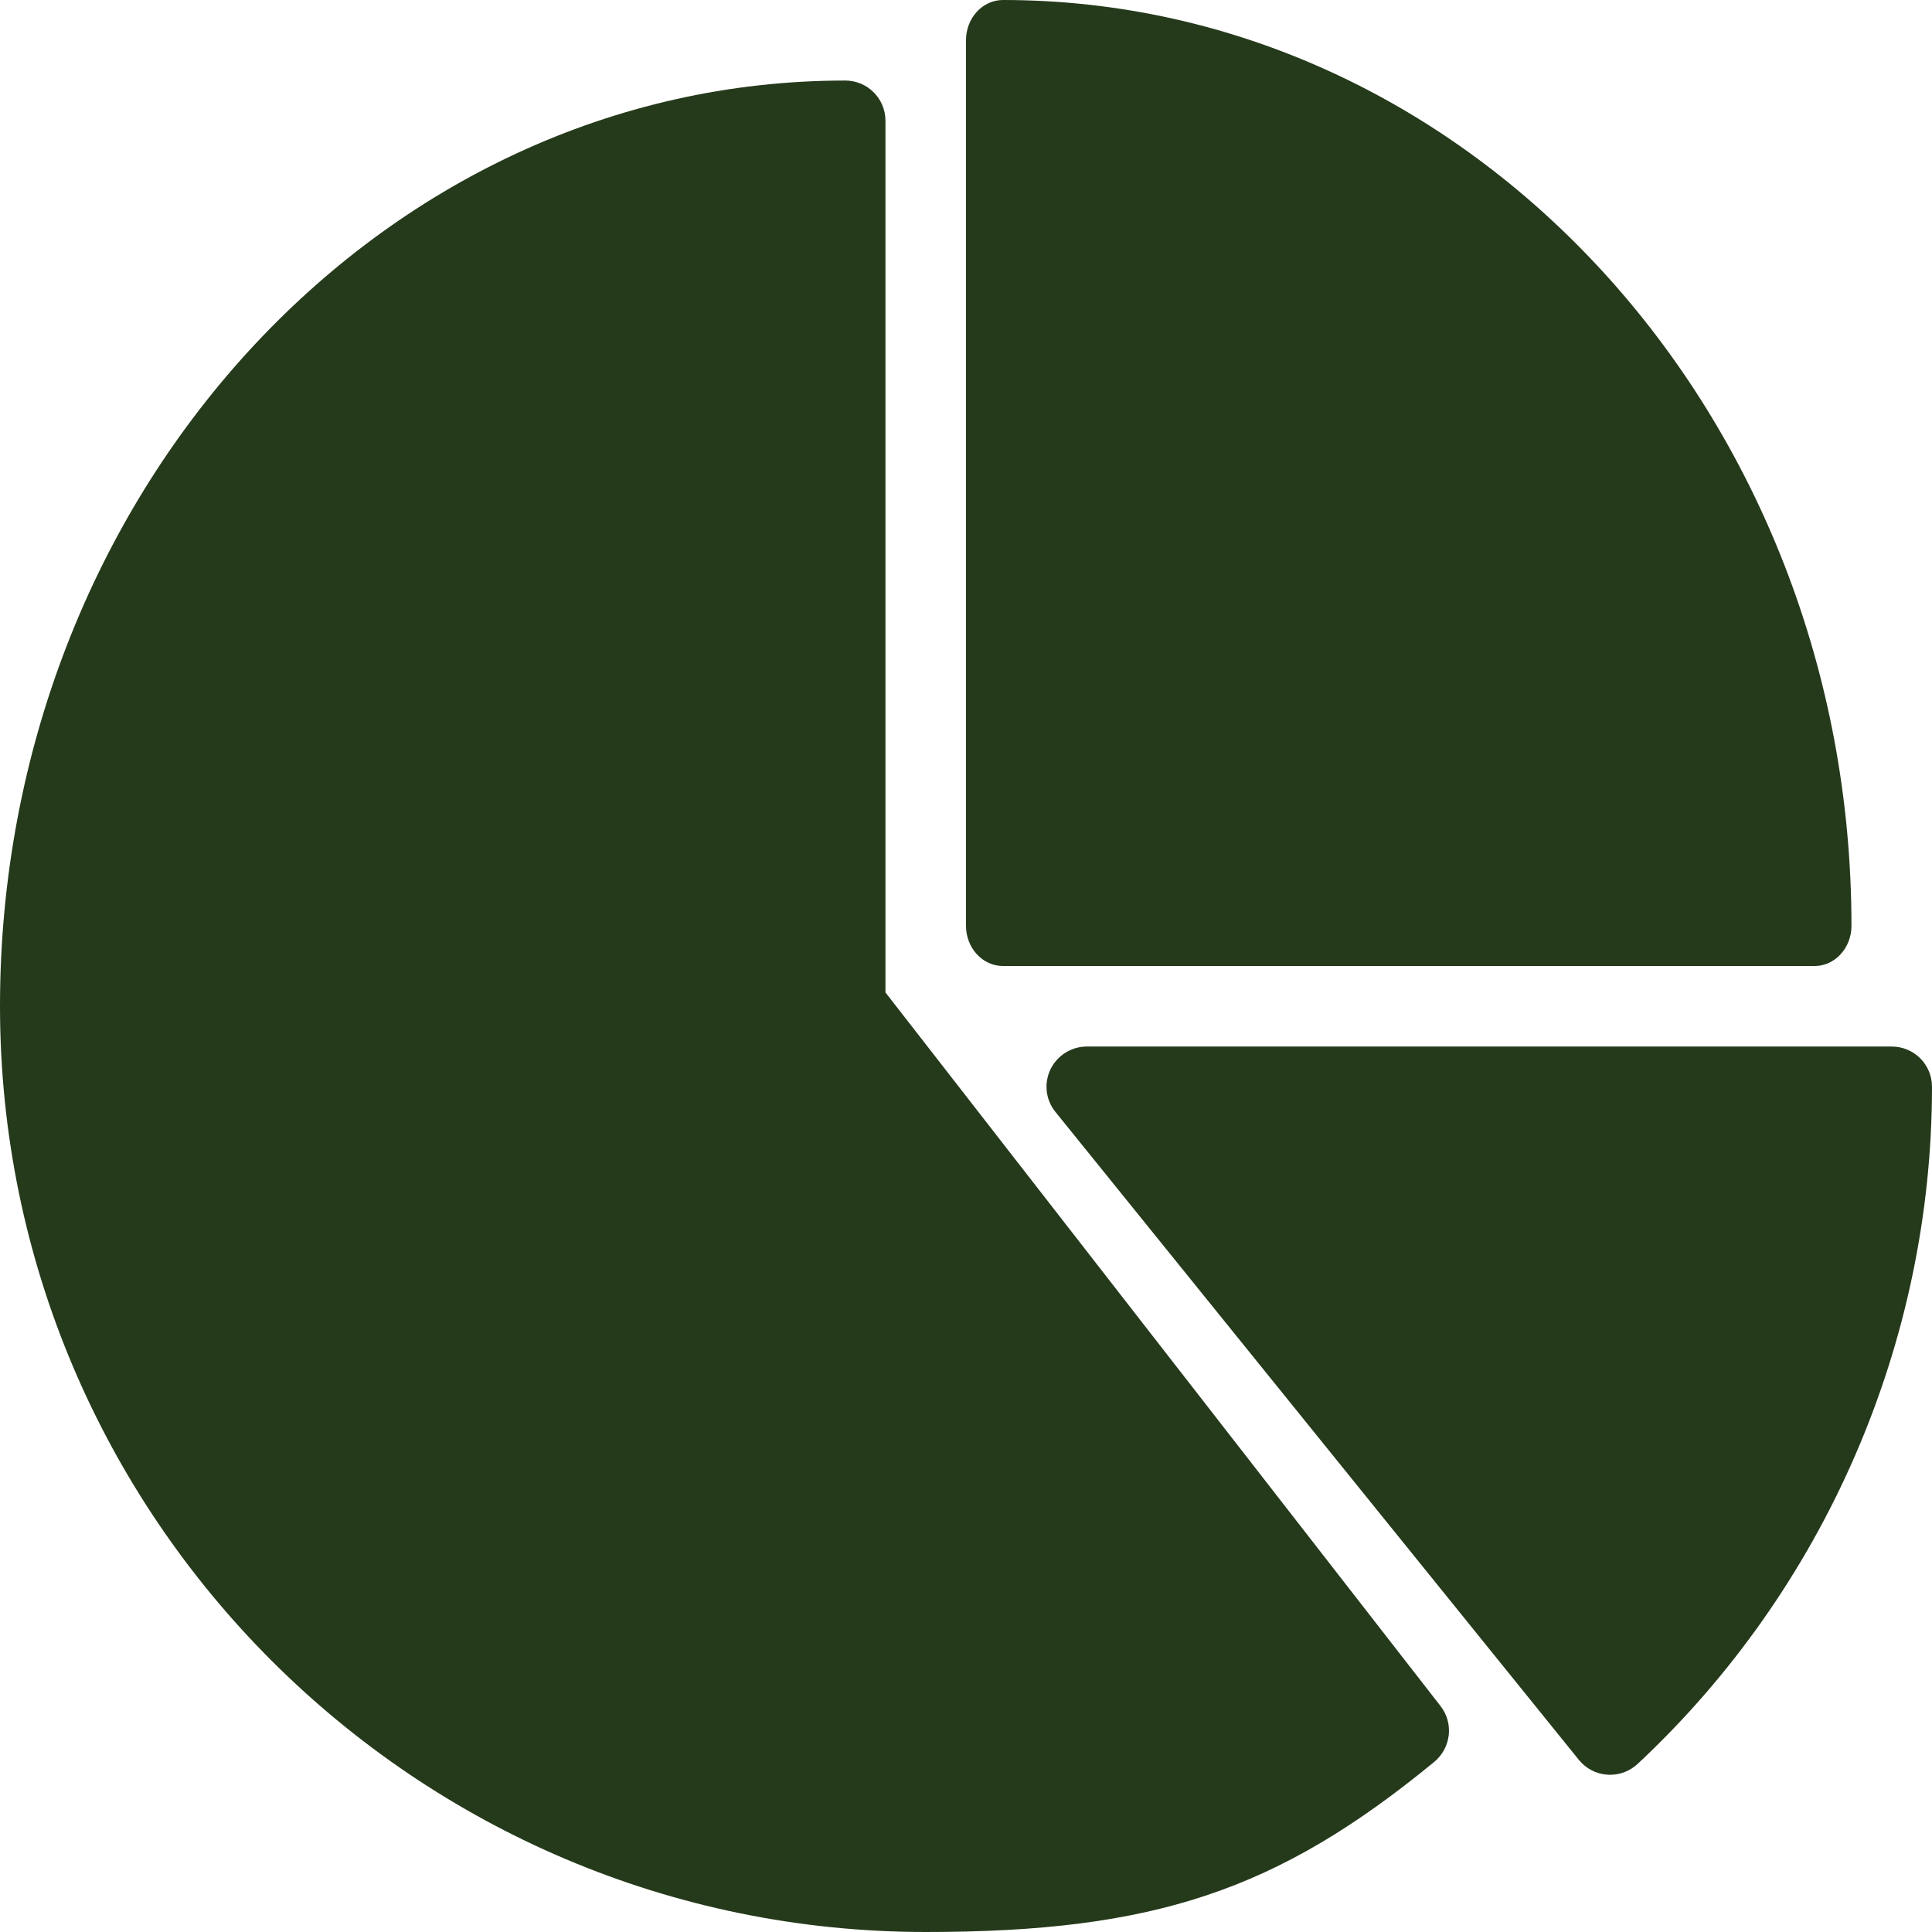
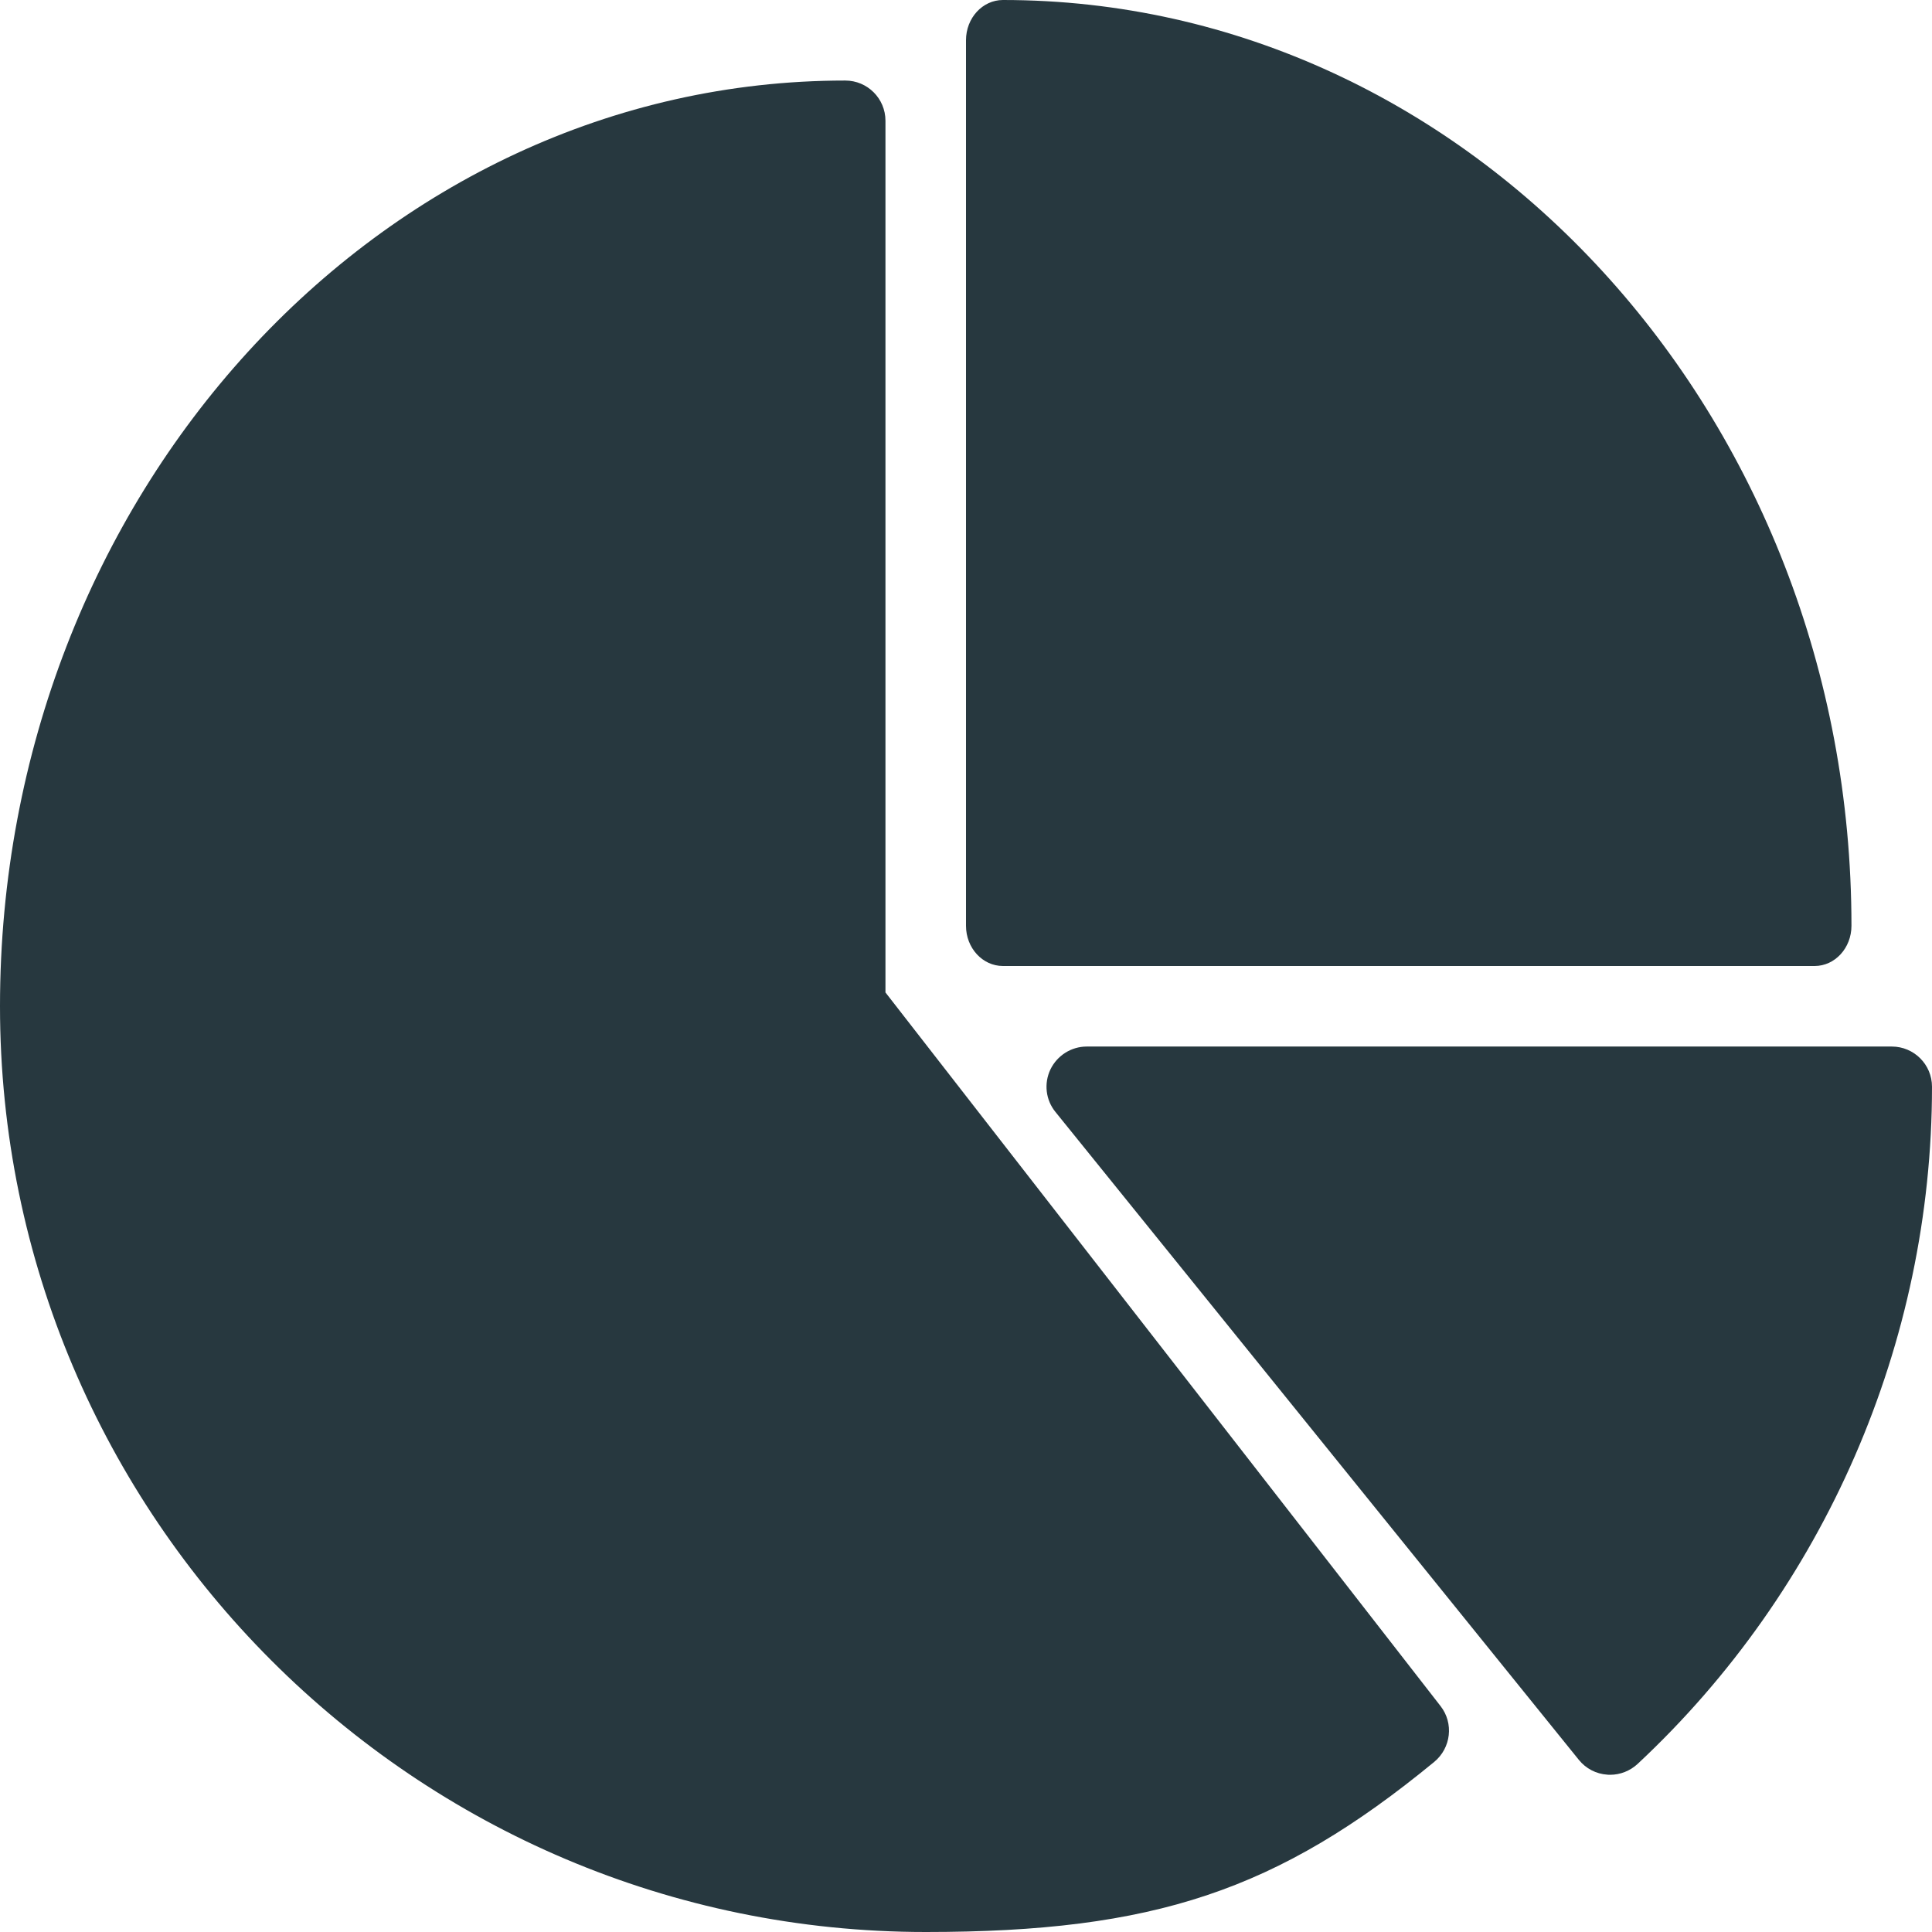
<svg xmlns="http://www.w3.org/2000/svg" width="16px" height="16px" viewBox="0 0 16 16" version="1.1">
  <defs />
  <g id="Page-1" stroke="none" stroke-width="1" fill="none" fill-rule="evenodd">
-     <g id="Dashboard" transform="translate(-90, -343)" fill="#253A1B">
+     <g id="Dashboard" transform="translate(-90, -343)" fill="#27383F">
      <g id="menu" transform="translate(0, 68)">
        <g id="Reportes" transform="translate(0, 260)">
          <g id="noun_106900_cc" transform="translate(69, 15)">
            <g id="Group" transform="translate(21, 0)">
              <path d="M8,0.333 L8,7.667 C8,7.851 8.137,8 8.306,8 L15.028,8 C15.196,8 15.333,7.851 15.333,7.667 C15.333,3.439 12.181,0 8.306,0 C8.137,0 8,0.149 8,0.333 Z" id="Shape" />
              <path d="M11.93,14.129 L7.333,8.219 L7.333,1 C7.333,0.816 7.184,0.667 7,0.667 C3.14,0.667 0,4.106 0,8.333 C0,12.561 3.439,16 7.667,16 C9.558,16 10.581,15.657 11.878,14.591 C12.017,14.476 12.041,14.271 11.93,14.129 L11.93,14.129 Z" id="Shape" />
              <path d="M15.667,8.667 L9,8.667 C8.872,8.667 8.755,8.741 8.699,8.857 C8.644,8.973 8.66,9.11 8.741,9.209 L13.075,14.574 C13.133,14.646 13.218,14.691 13.311,14.697 C13.319,14.698 13.326,14.698 13.334,14.698 C13.418,14.698 13.499,14.666 13.561,14.609 C15.111,13.163 16,11.119 16,9 C16,8.816 15.851,8.667 15.667,8.667 L15.667,8.667 Z" id="Shape" />
            </g>
          </g>
        </g>
      </g>
    </g>
  </g>
</svg>
